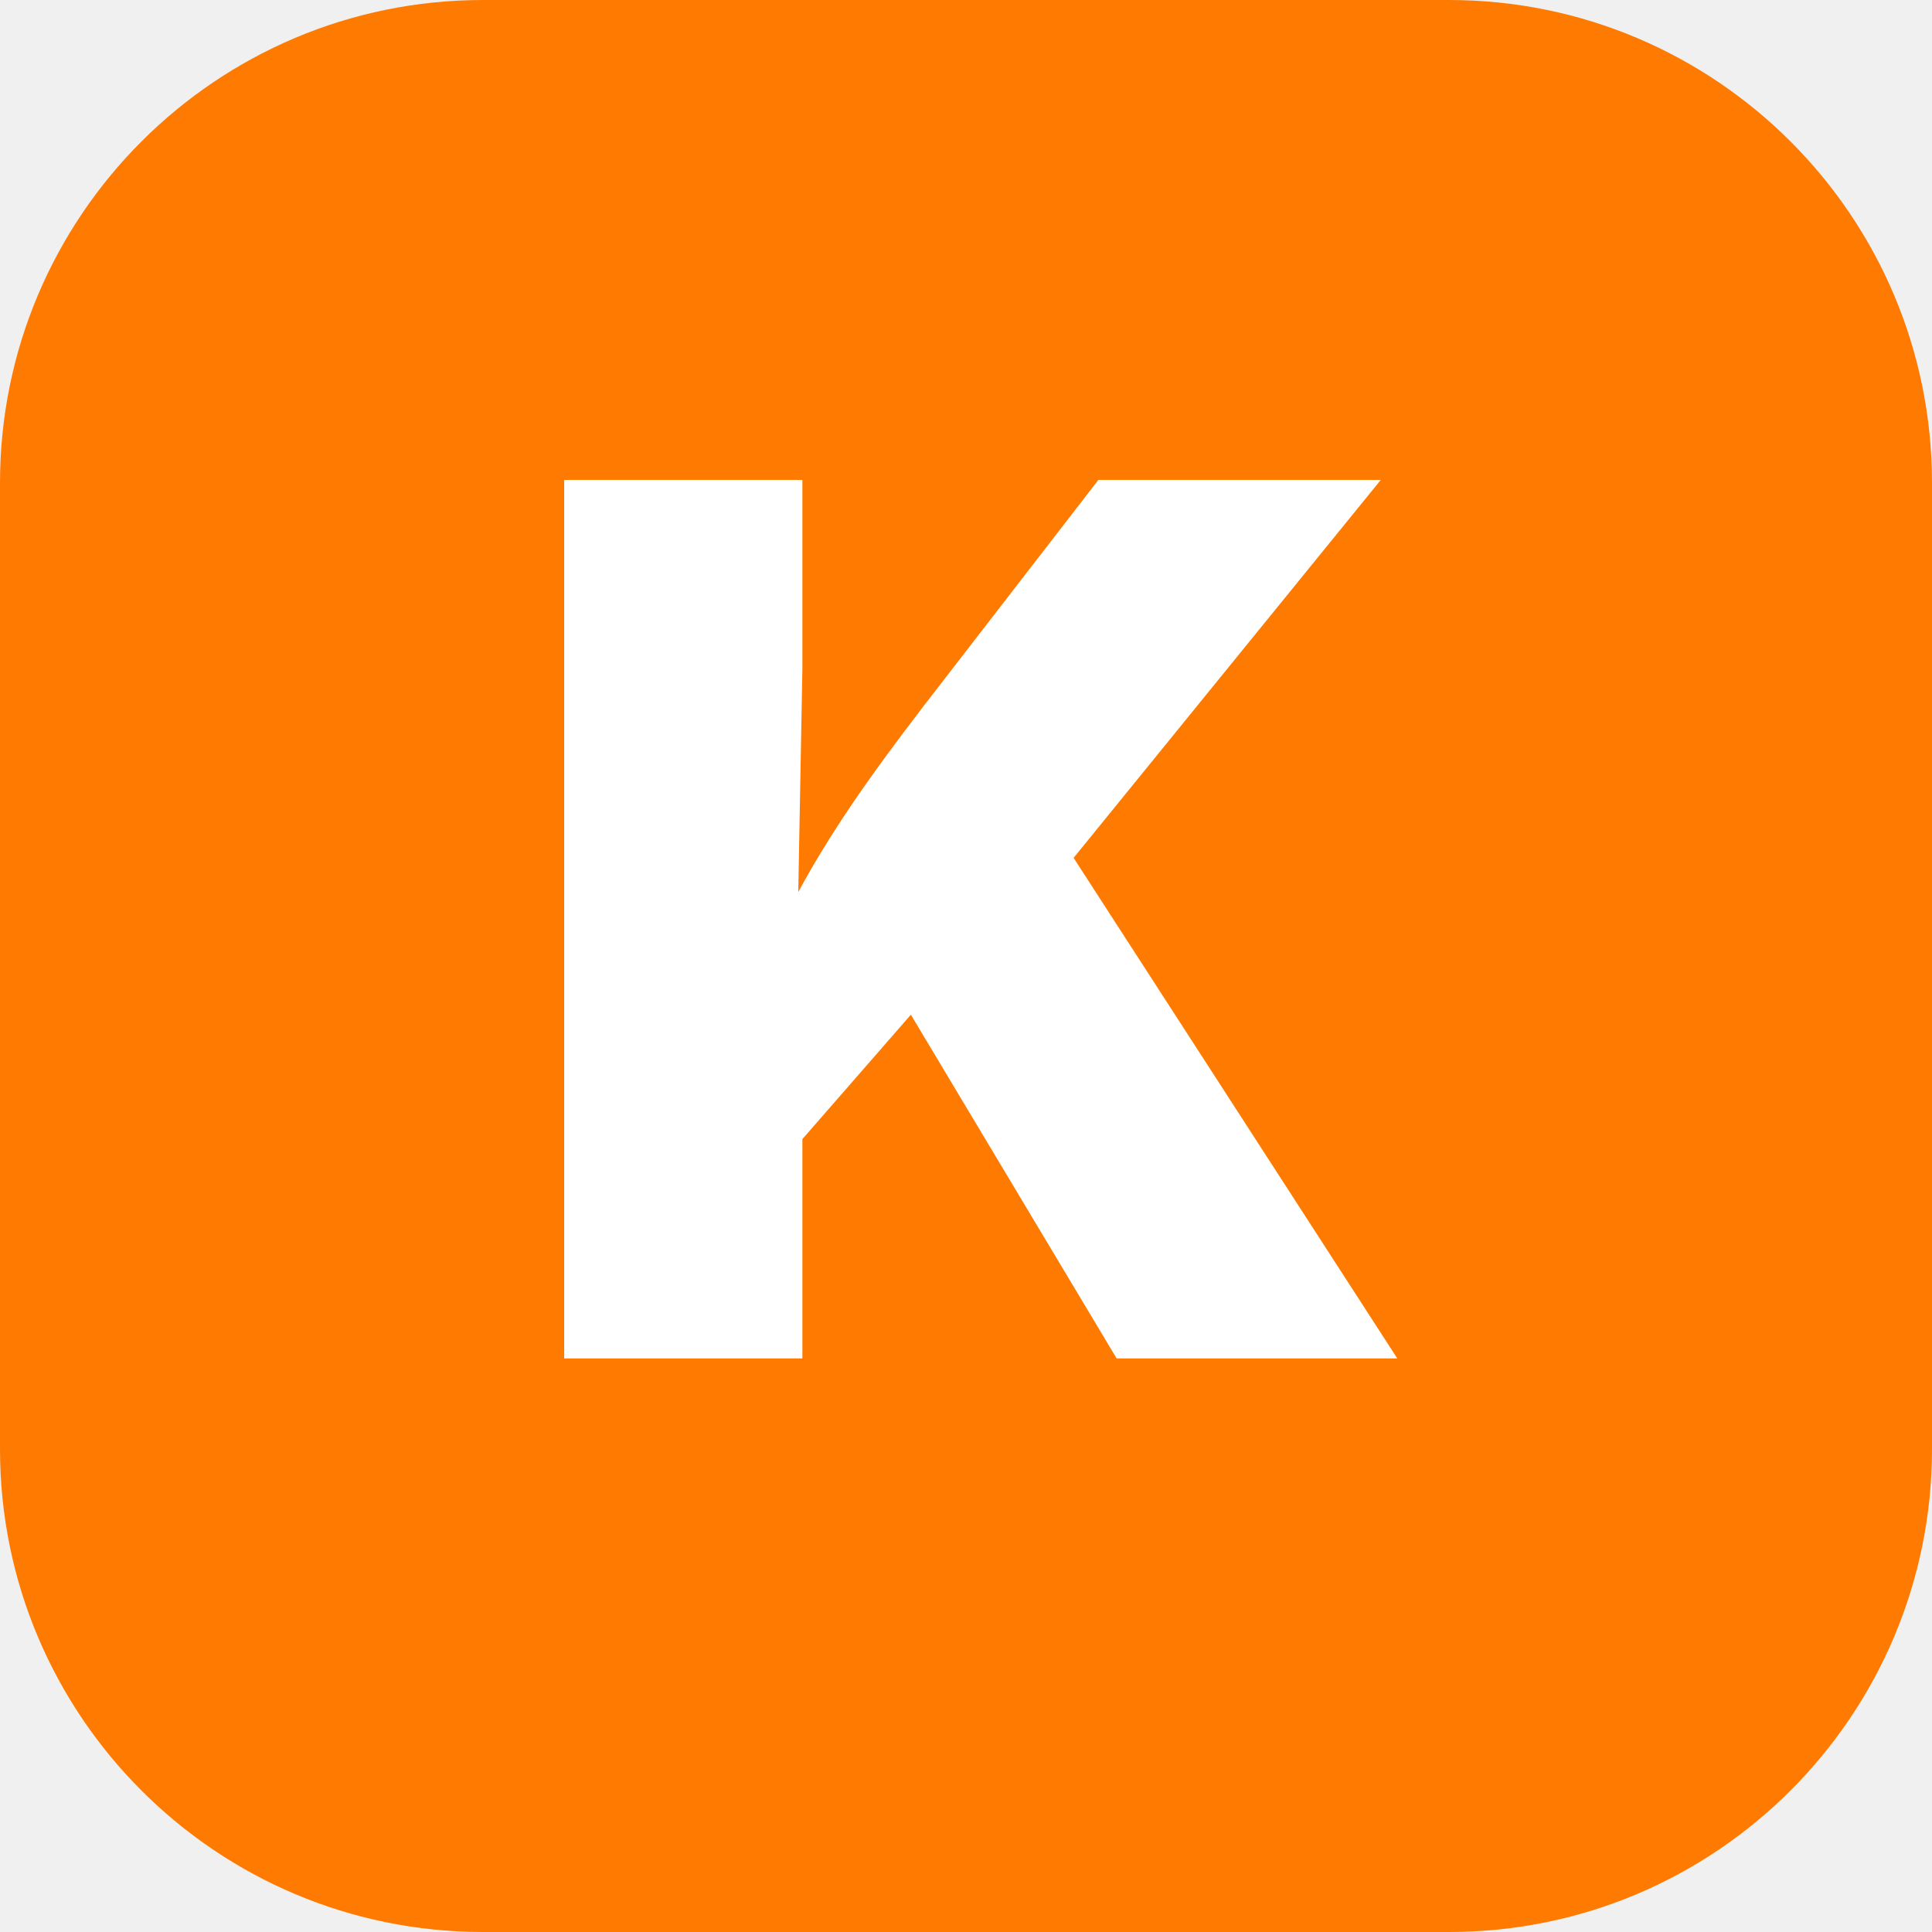
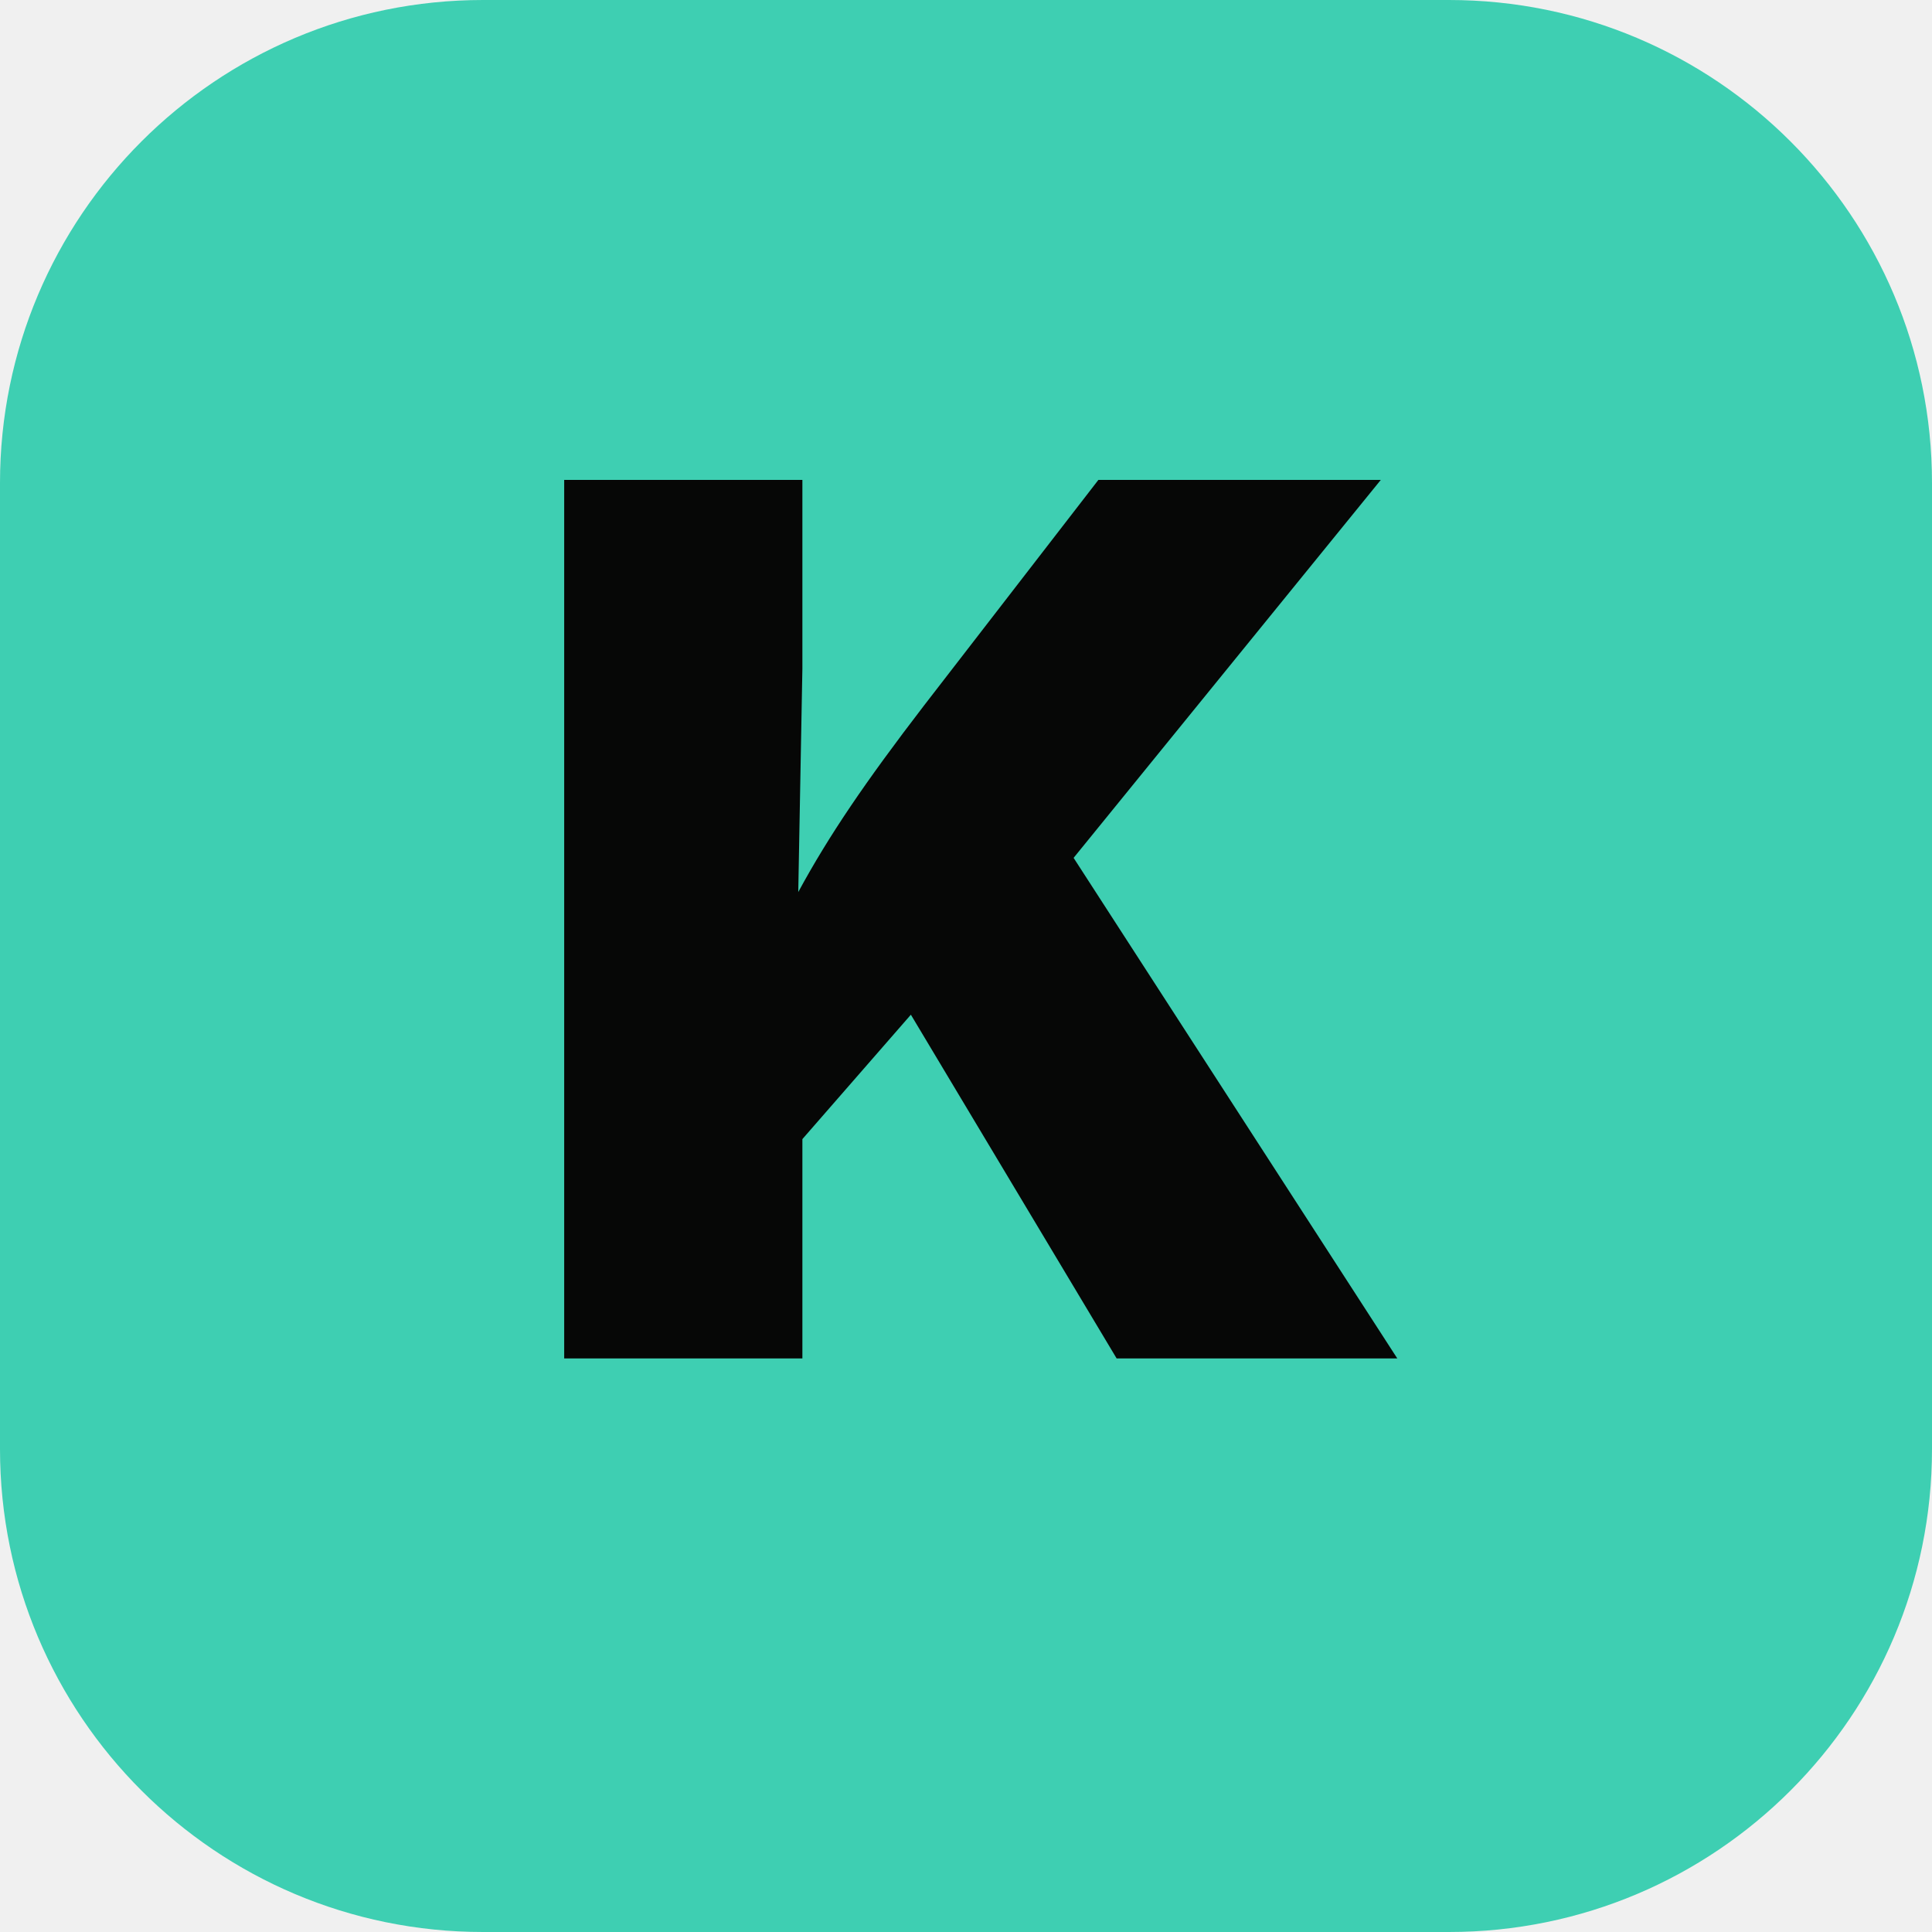
<svg xmlns="http://www.w3.org/2000/svg" viewBox="0 0 256 256">
-   <rect width="256" height="256" rx="64" fill="#FF7A00" />
-   <text x="128" y="180" font-family="system-ui, -apple-system, sans-serif" font-weight="900" font-size="160" fill="#ffffff" text-anchor="middle">K</text>
+   <rect width="256" height="256" rx="64" fill="#3ECFB2" />
+   <text x="128" y="180" font-family="system-ui, -apple-system, sans-serif" font-weight="900" font-size="160" fill="#060706" text-anchor="middle">K</text>
</svg>
